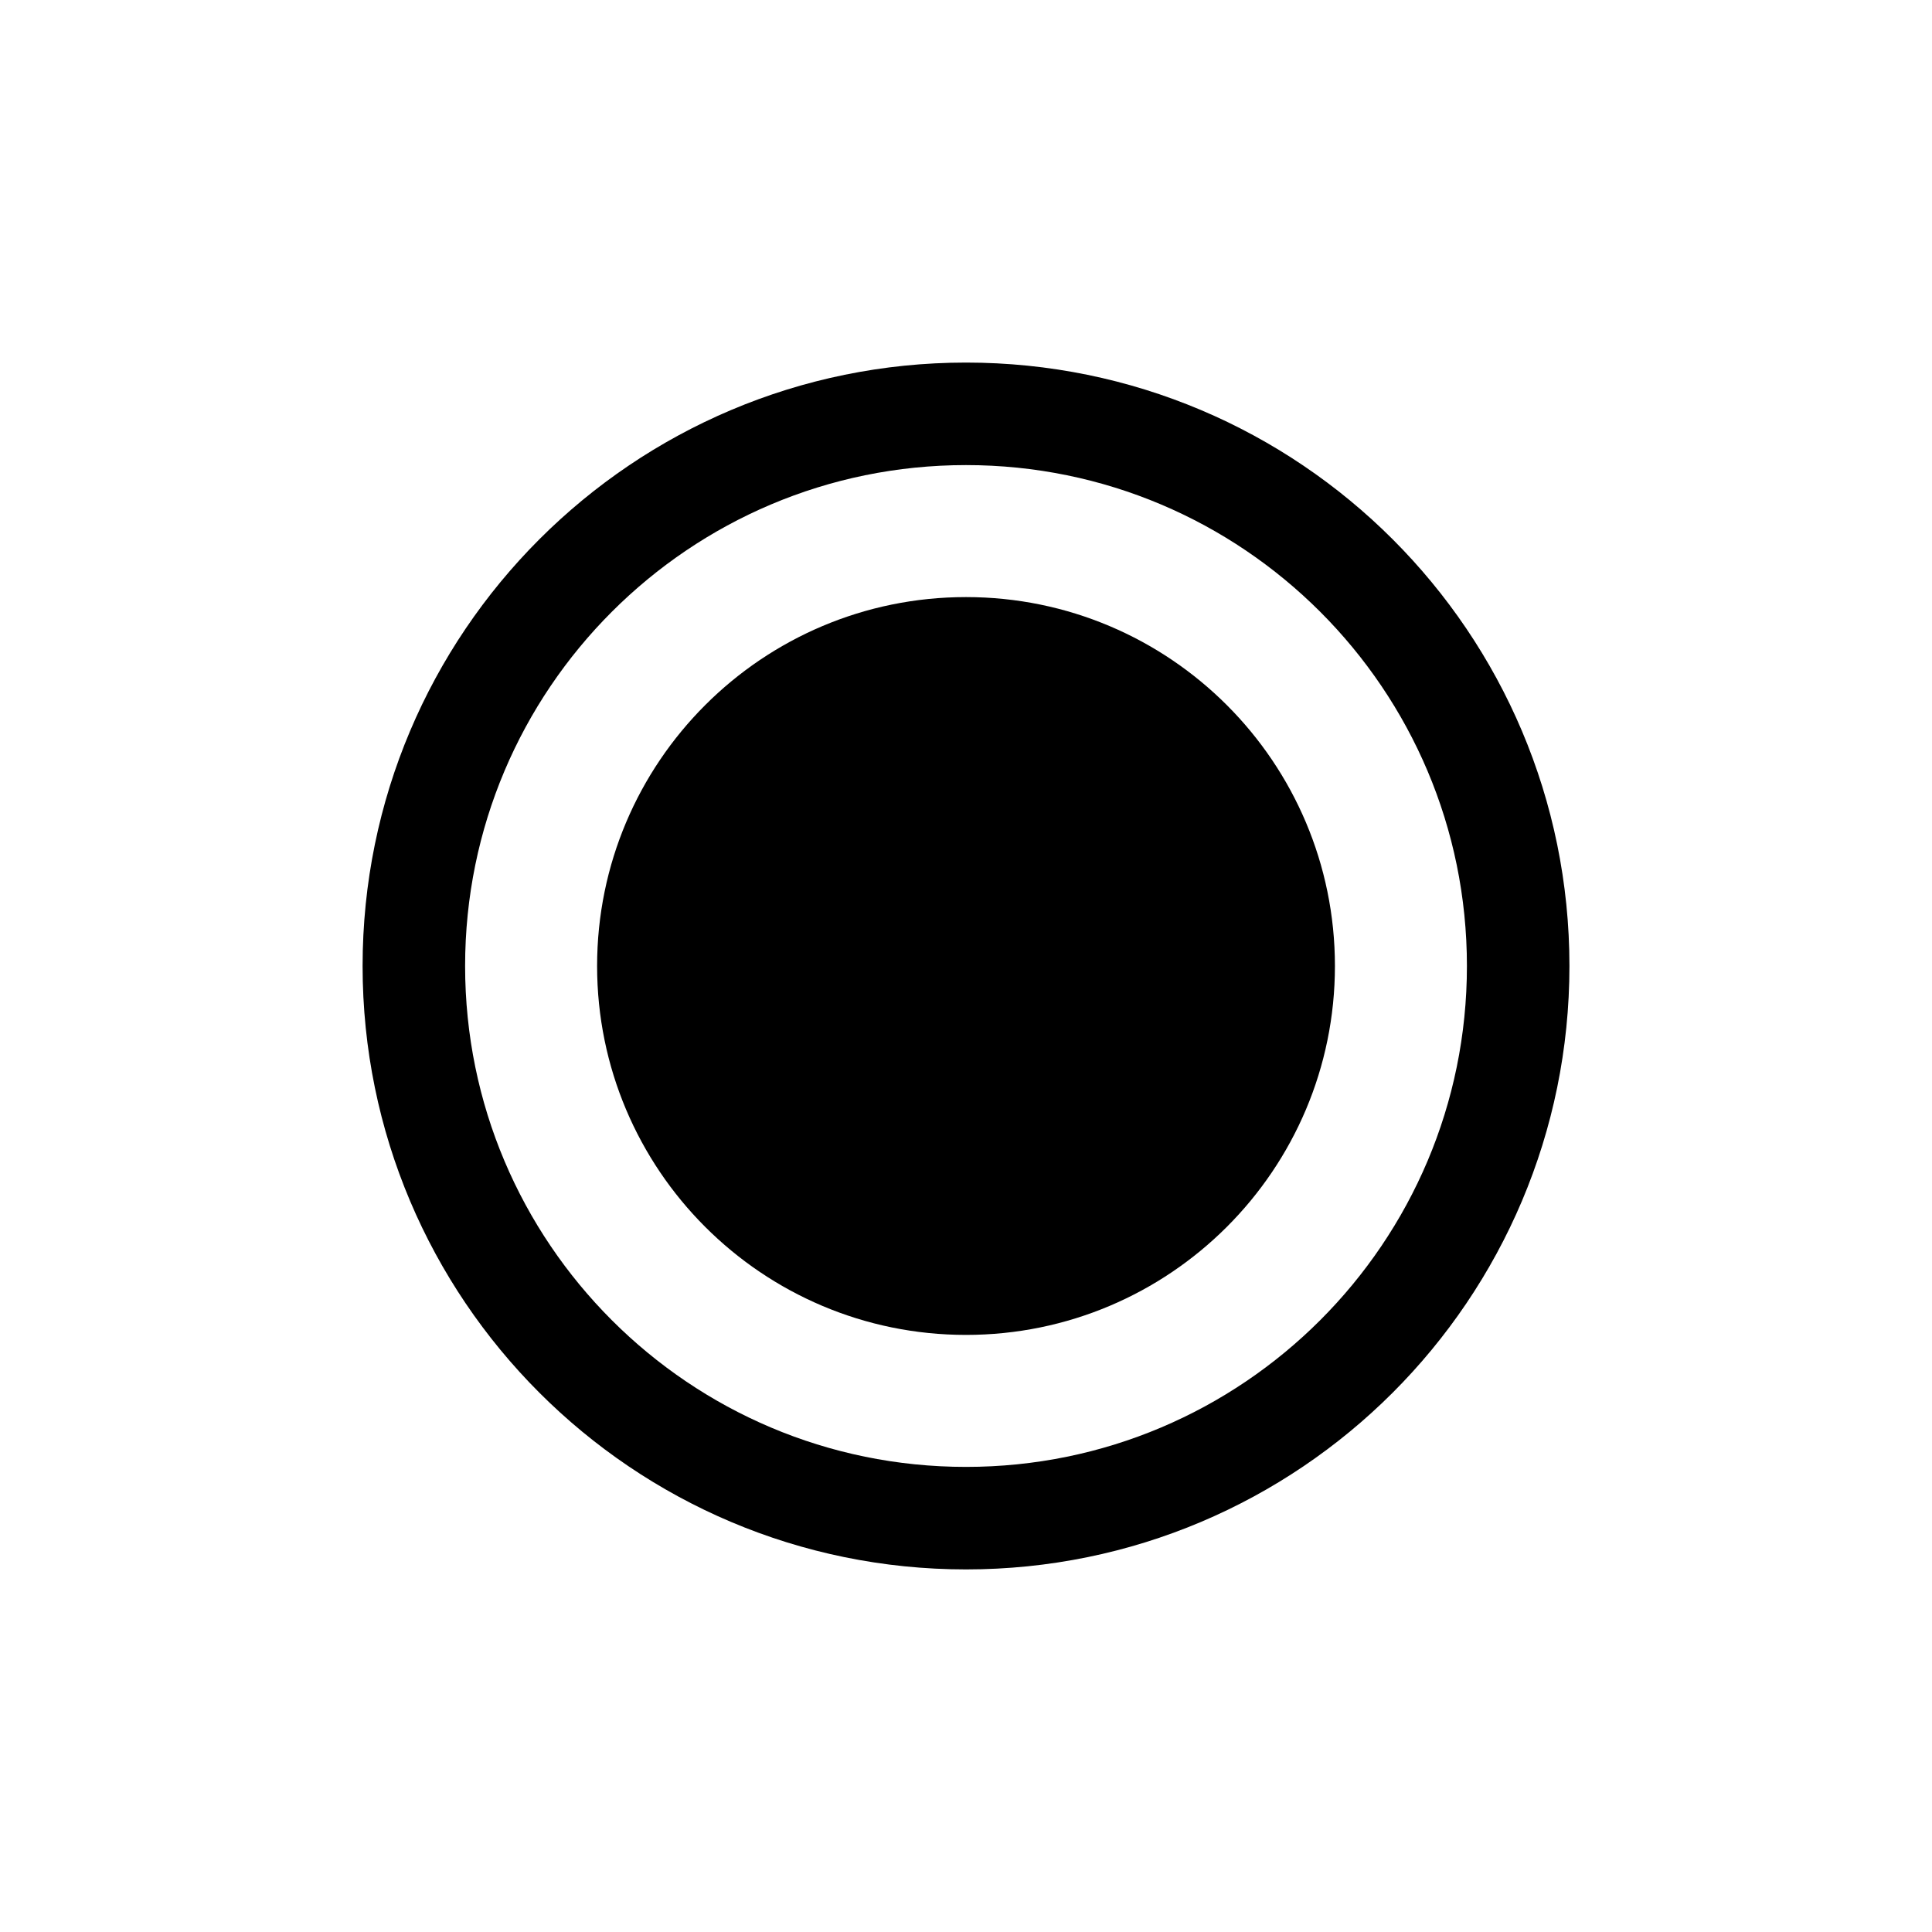
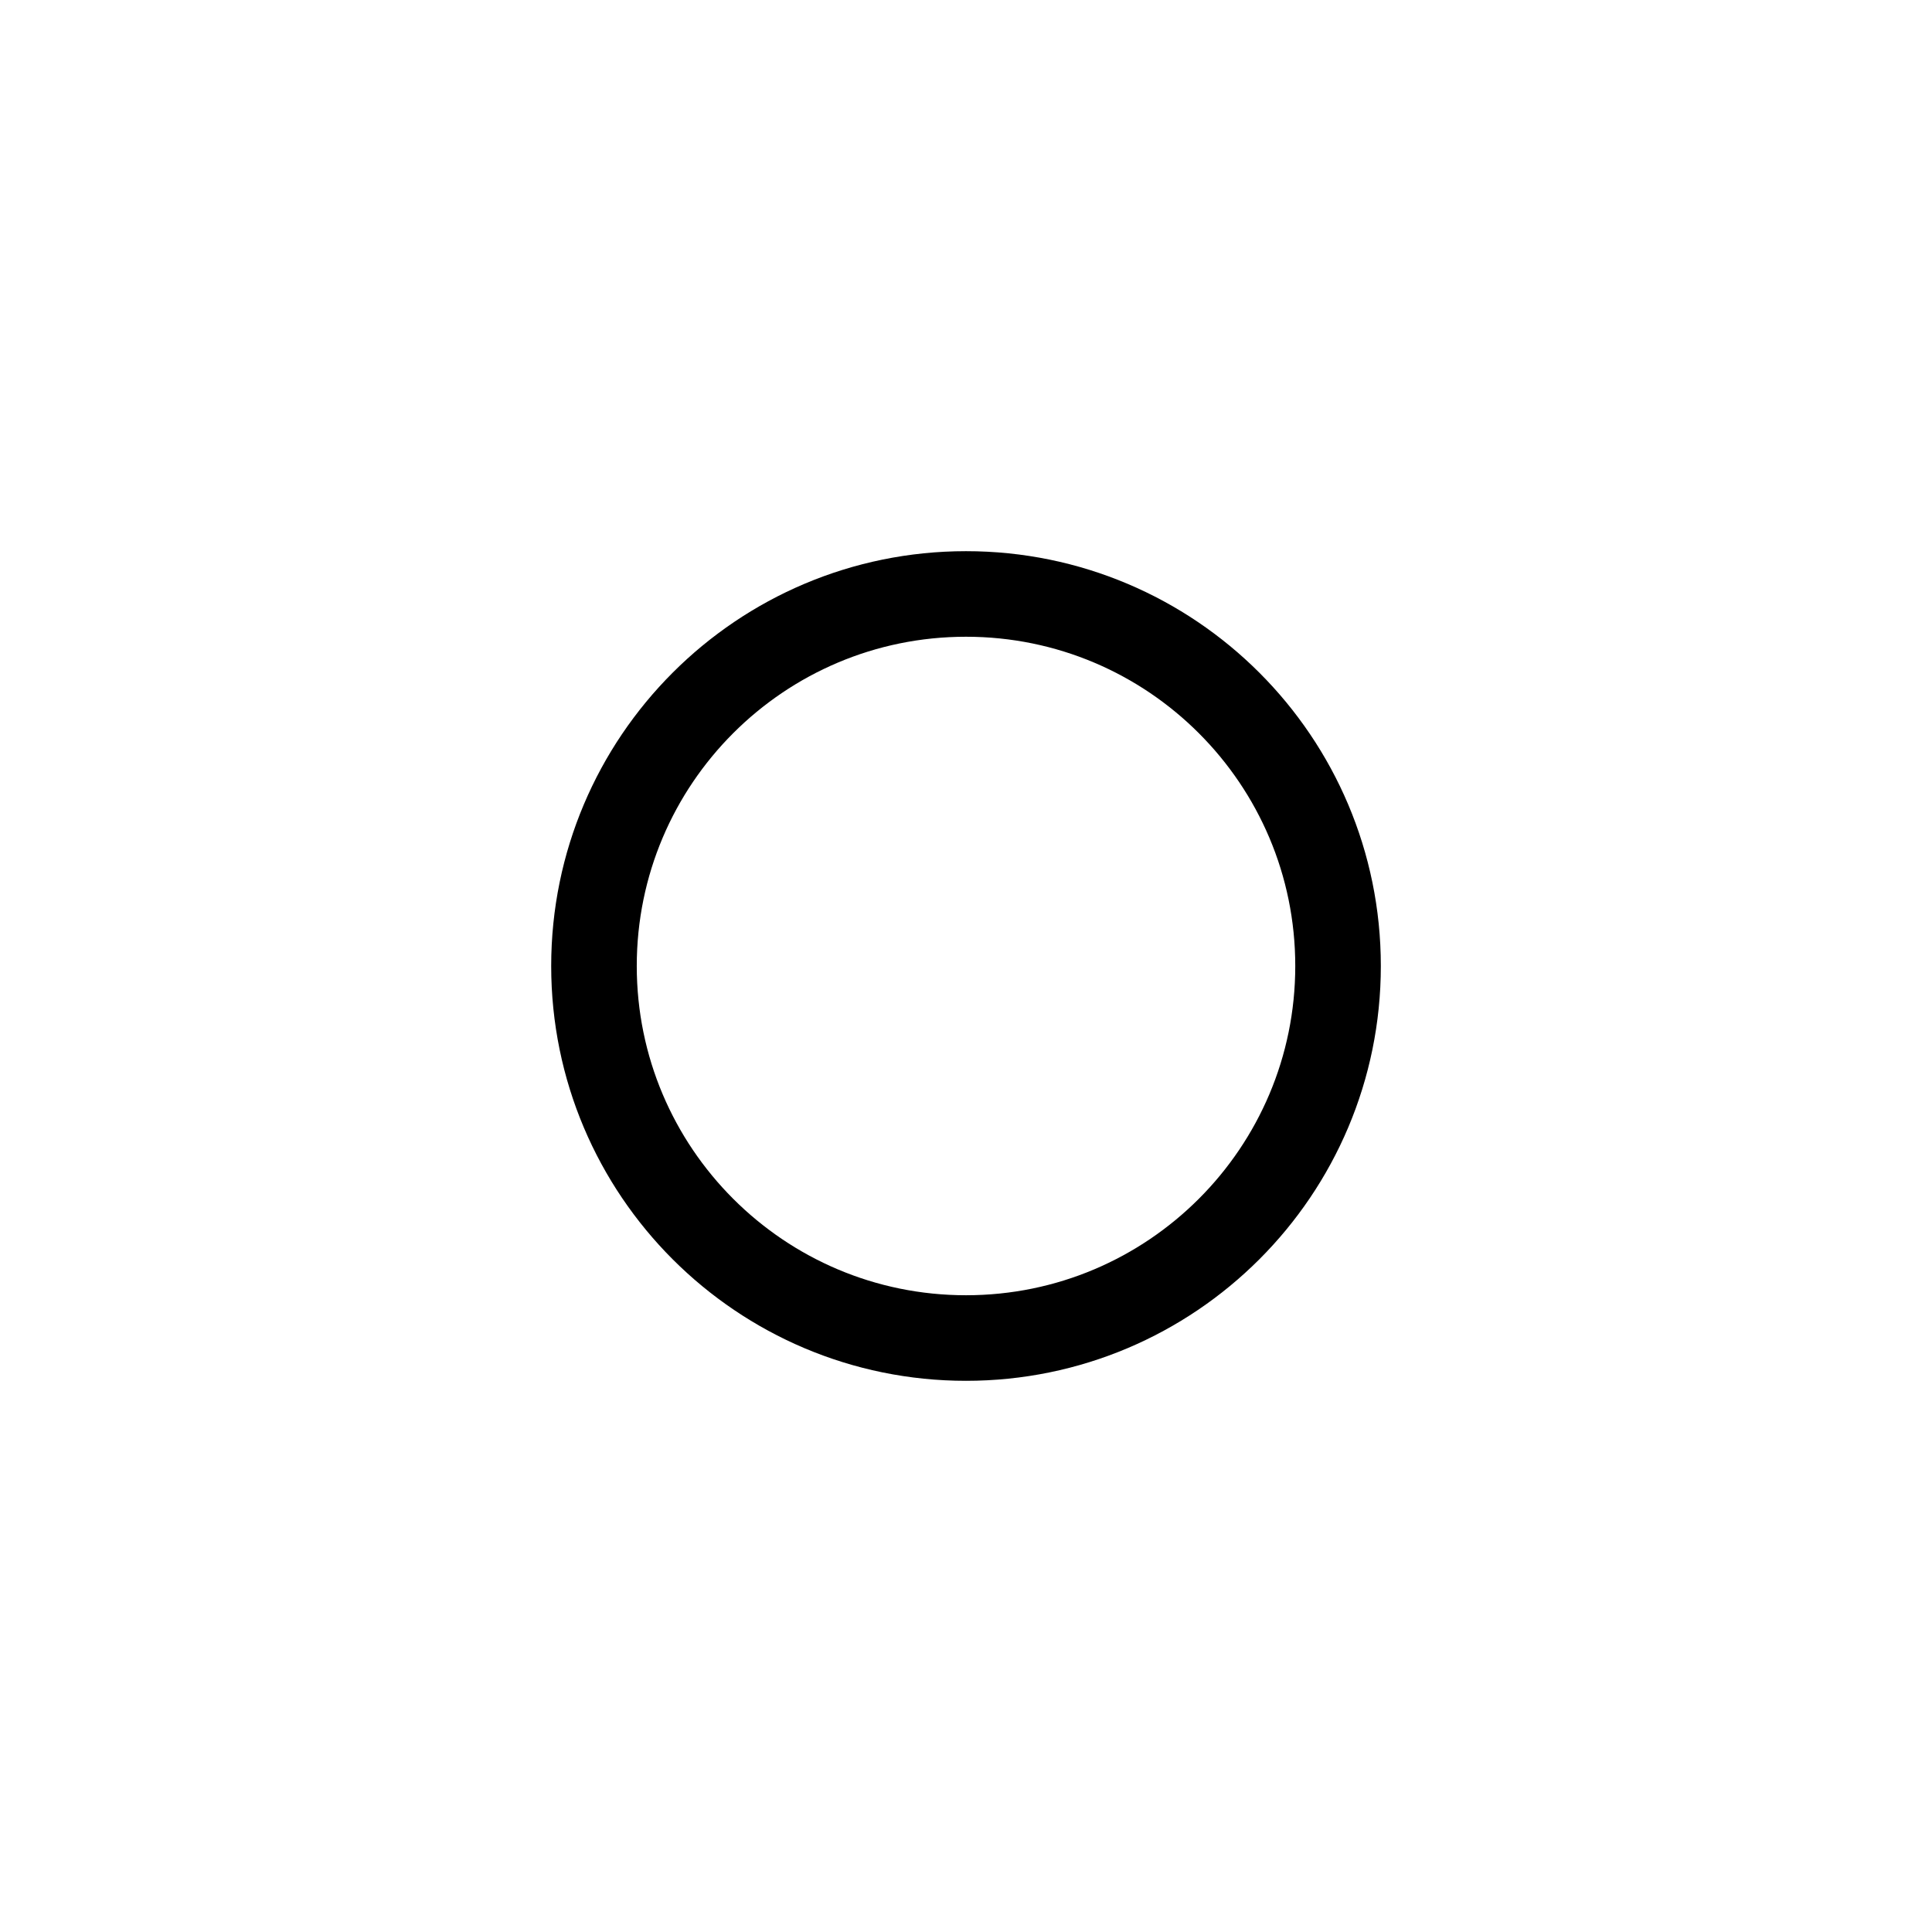
<svg xmlns="http://www.w3.org/2000/svg" width="256" height="256" viewBox="0 0 67.733 67.733" version="1.1" id="svg916">
  <defs id="defs910">
    <marker orient="auto" refY="0" refX="0" id="marker5519" style="overflow:visible">
      <path id="path5517" d="M 5.77,0 -2.88,5 V -5 Z" style="fill:#000000;fill-opacity:1;fill-rule:evenodd;stroke:#000000;stroke-width:1pt;stroke-opacity:1" transform="scale(0.4)" />
    </marker>
    <marker orient="auto" refY="0.0" refX="0.0" id="TriangleOutL" style="overflow:visible">
      <path id="path4372" d="M 5.77,0.0 L -2.88,5.0 L -2.88,-5.0 L 5.77,0.0 z " style="fill-rule:evenodd;stroke:#000000;stroke-width:1pt;stroke-opacity:1;fill:#000000;fill-opacity:1" transform="scale(0.8)" />
    </marker>
  </defs>
  <g id="layer1" transform="translate(0,-229.2667)">
-     <circle style="color:#000000;clip-rule:nonzero;display:inline;overflow:visible;visibility:visible;opacity:1;isolation:auto;mix-blend-mode:normal;color-interpolation:sRGB;color-interpolation-filters:linearRGB;solid-color:#000000;solid-opacity:1;vector-effect:none;fill:none;fill-opacity:1;fill-rule:evenodd;stroke:#000000;stroke-width:3.594;stroke-linecap:butt;stroke-linejoin:miter;stroke-miterlimit:4;stroke-dasharray:none;stroke-dashoffset:0;stroke-opacity:1;marker:none;marker-start:none;color-rendering:auto;image-rendering:auto;shape-rendering:auto;text-rendering:auto;enable-background:accumulate" id="path5803" cx="33.867" cy="263.133" r="19.358" />
-     <circle r="11.835" cy="263.133" cx="33.867" id="circle5824" style="color:#000000;clip-rule:nonzero;display:inline;overflow:visible;visibility:visible;opacity:1;isolation:auto;mix-blend-mode:normal;color-interpolation:sRGB;color-interpolation-filters:linearRGB;solid-color:#000000;solid-opacity:1;vector-effect:none;fill:#000000;fill-opacity:1;fill-rule:evenodd;stroke:#000000;stroke-width:2.197;stroke-linecap:butt;stroke-linejoin:miter;stroke-miterlimit:4;stroke-dasharray:none;stroke-dashoffset:0;stroke-opacity:1;marker:none;marker-start:none;color-rendering:auto;image-rendering:auto;shape-rendering:auto;text-rendering:auto;enable-background:accumulate" />
+     <circle style="color:#000000;clip-rule:nonzero;display:inline;overflow:visible;visibility:visible;opacity:1;isolation:auto;mix-blend-mode:normal;color-interpolation:sRGB;color-interpolation-filters:linearRGB;solid-color:#000000;solid-opacity:1;vector-effect:none;fill:none;fill-opacity:1;fill-rule:evenodd;stroke:#000000;stroke-width:3;stroke-linecap:butt;stroke-linejoin:miter;stroke-miterlimit:4;stroke-dasharray:none;stroke-dashoffset:0;stroke-opacity:1;marker:none;marker-start:none;color-rendering:auto;image-rendering:auto;shape-rendering:auto;text-rendering:auto;enable-background:accumulate" id="path5803" cx="33.867" cy="263.133" r="13.043" />
  </g>
</svg>
